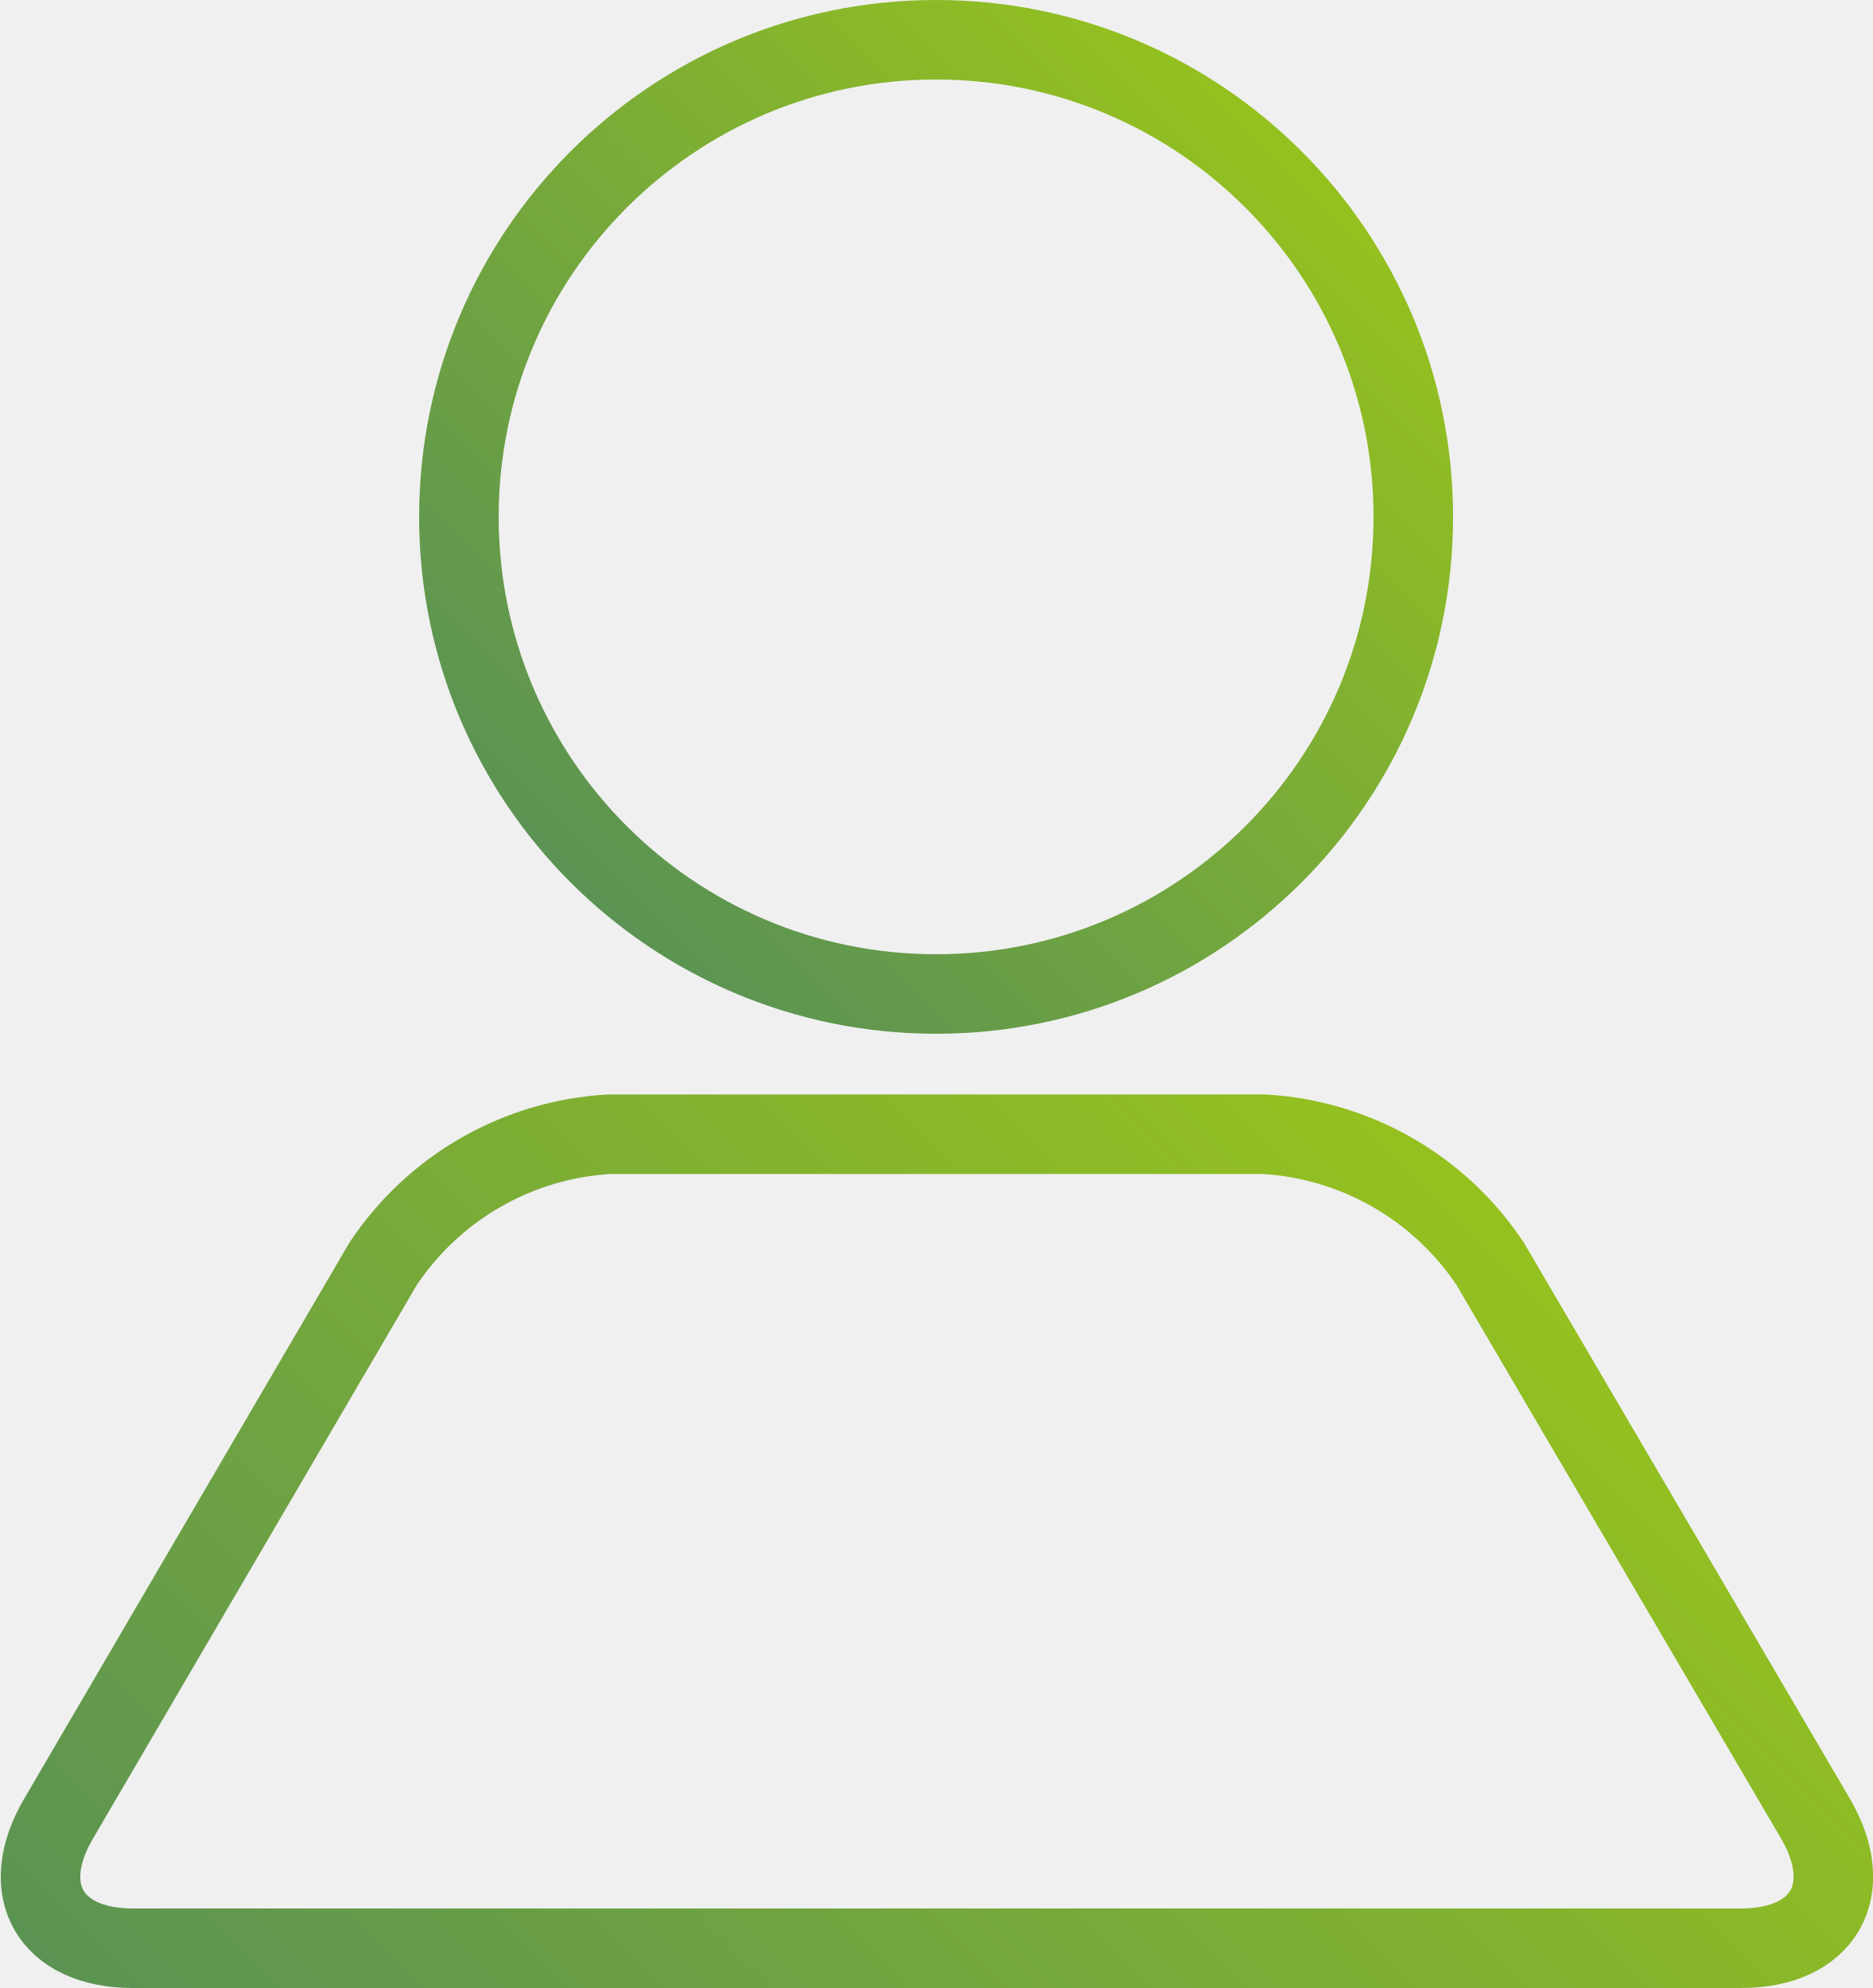
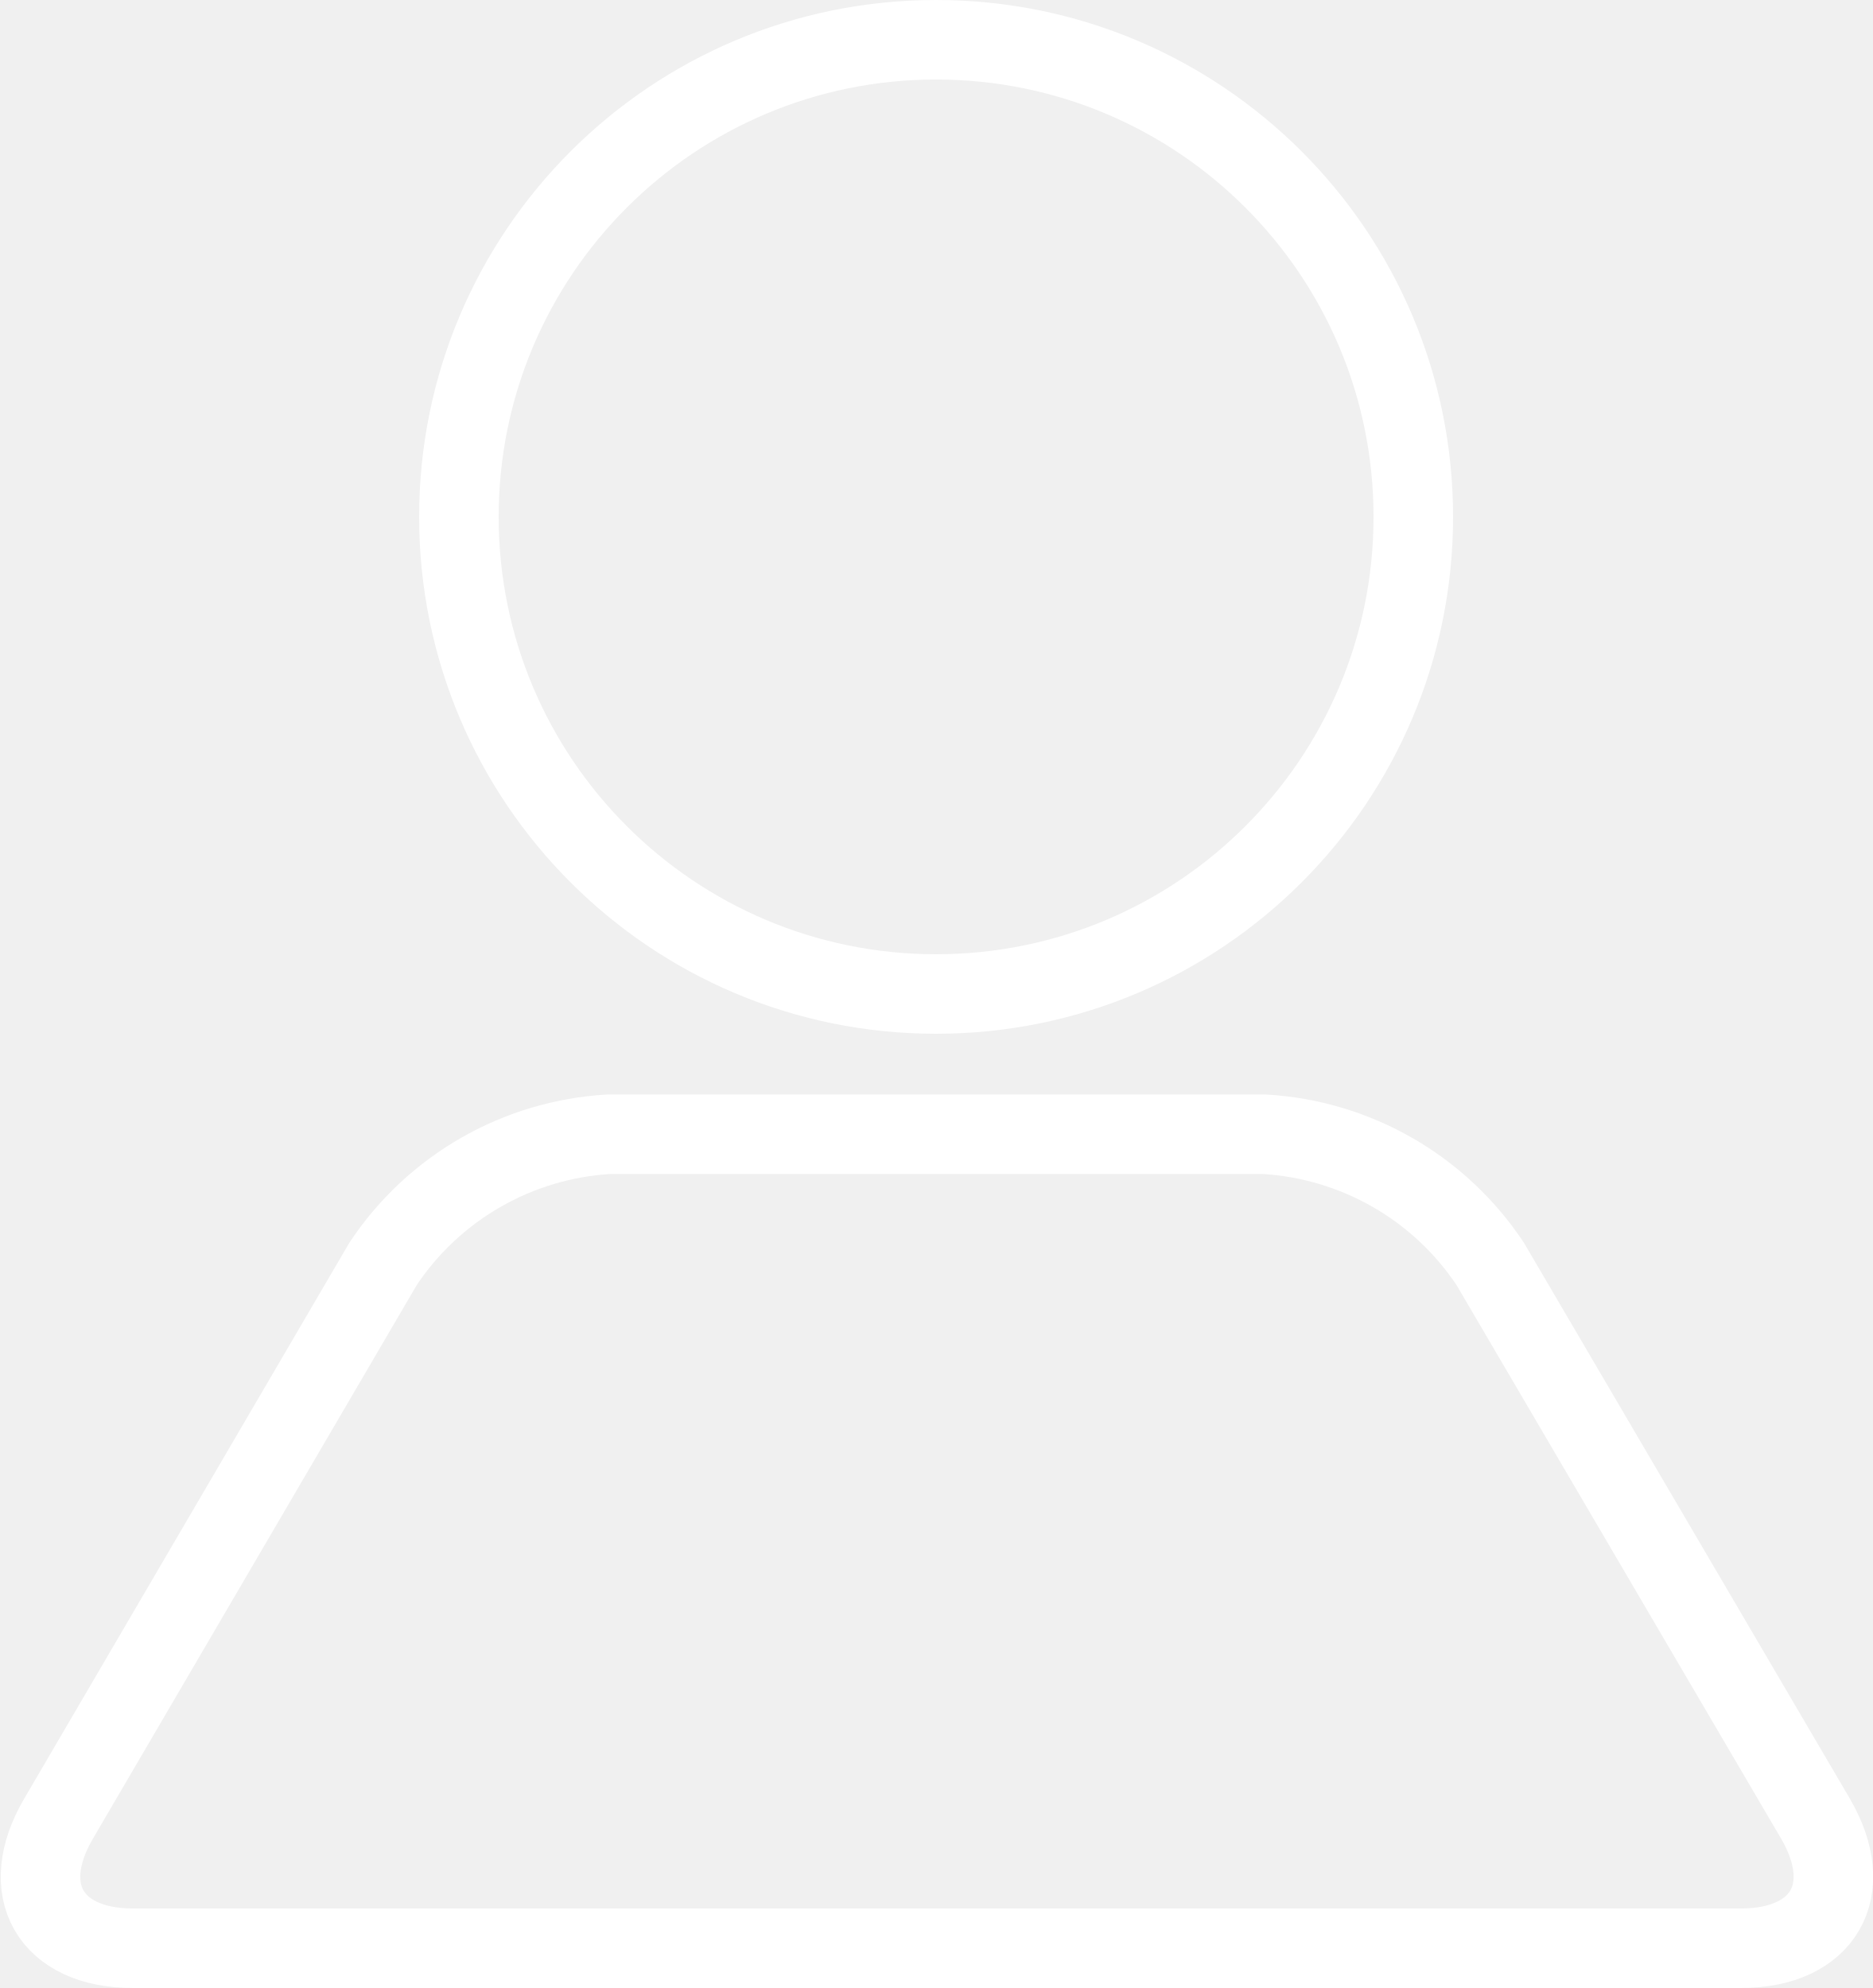
- <svg xmlns="http://www.w3.org/2000/svg" xmlns:xlink="http://www.w3.org/1999/xlink" id="Calque_1" data-name="Calque 1" viewBox="0 0 70.63 75">
+ <svg xmlns="http://www.w3.org/2000/svg" id="Calque_1" data-name="Calque 1" viewBox="0 0 70.63 75">
  <defs>
-     <style>.cls-1,.cls-2{fill:none;stroke-linejoin:round;stroke-width:3px;}.cls-1{stroke:url(#Dégradé_sans_nom_60);}.cls-2{stroke:url(#Dégradé_sans_nom_60-2);}</style>
-     <linearGradient id="Dégradé_sans_nom_60" x1="21.52" y1="33.29" x2="49.1" y2="5.71" gradientUnits="userSpaceOnUse">
-       <stop offset="0" stop-color="#5b9353" />
-       <stop offset="1" stop-color="#95c11f" />
-     </linearGradient>
-     <linearGradient id="Dégradé_sans_nom_60-2" x1="276.24" y1="470.56" x2="317.97" y2="428.83" xlink:href="#Dégradé_sans_nom_60" />
+     <style>.cls-1,.cls-2{fill:none;stroke-linejoin:round;stroke-width:3px;}.cls-1{stroke:#ffffff;}.cls-2{stroke:#ffffff;}</style>
  </defs>
  <circle class="cls-1" cx="35.31" cy="19.5" r="18" />
  <path class="cls-2" d="M264,452.24c-1.58,2.69-.32,4.89,2.8,4.89h60.66c3.12,0,4.38-2.2,2.81-4.89L318,431.31a11,11,0,0,0-8.54-4.89H284.77a11,11,0,0,0-8.53,4.89Z" transform="translate(-261.79 -383.63)" />
</svg>
